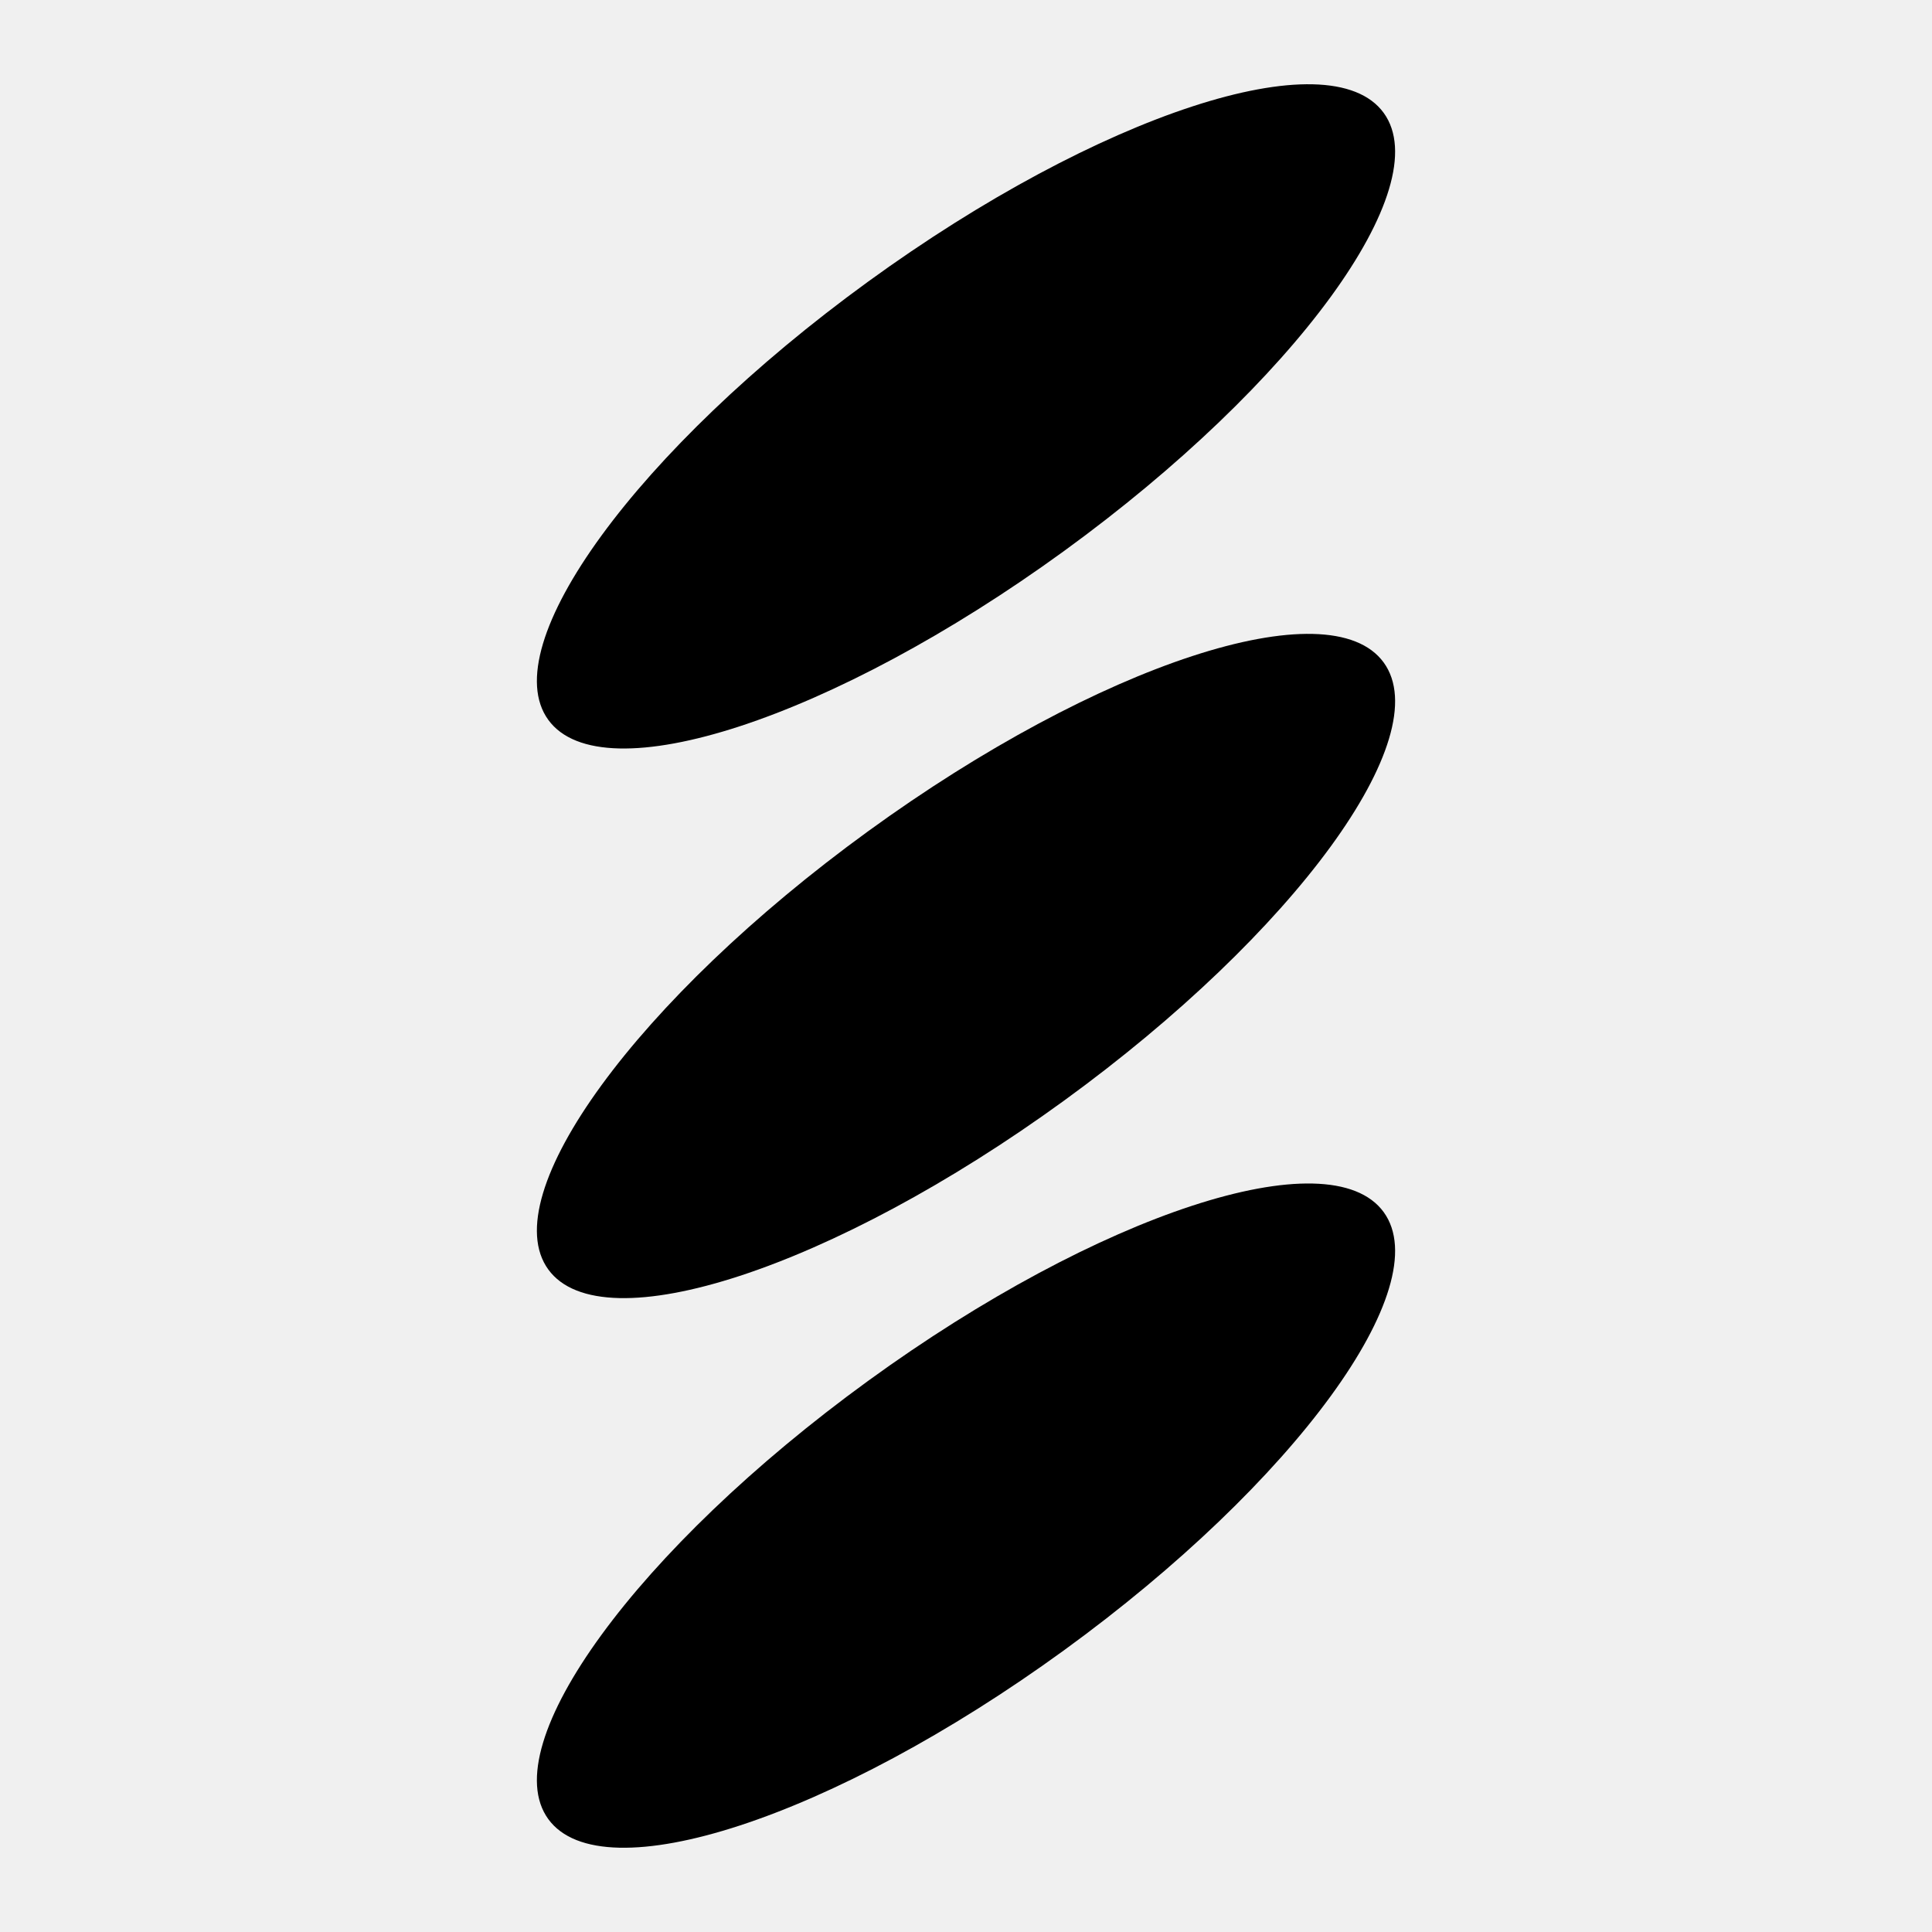
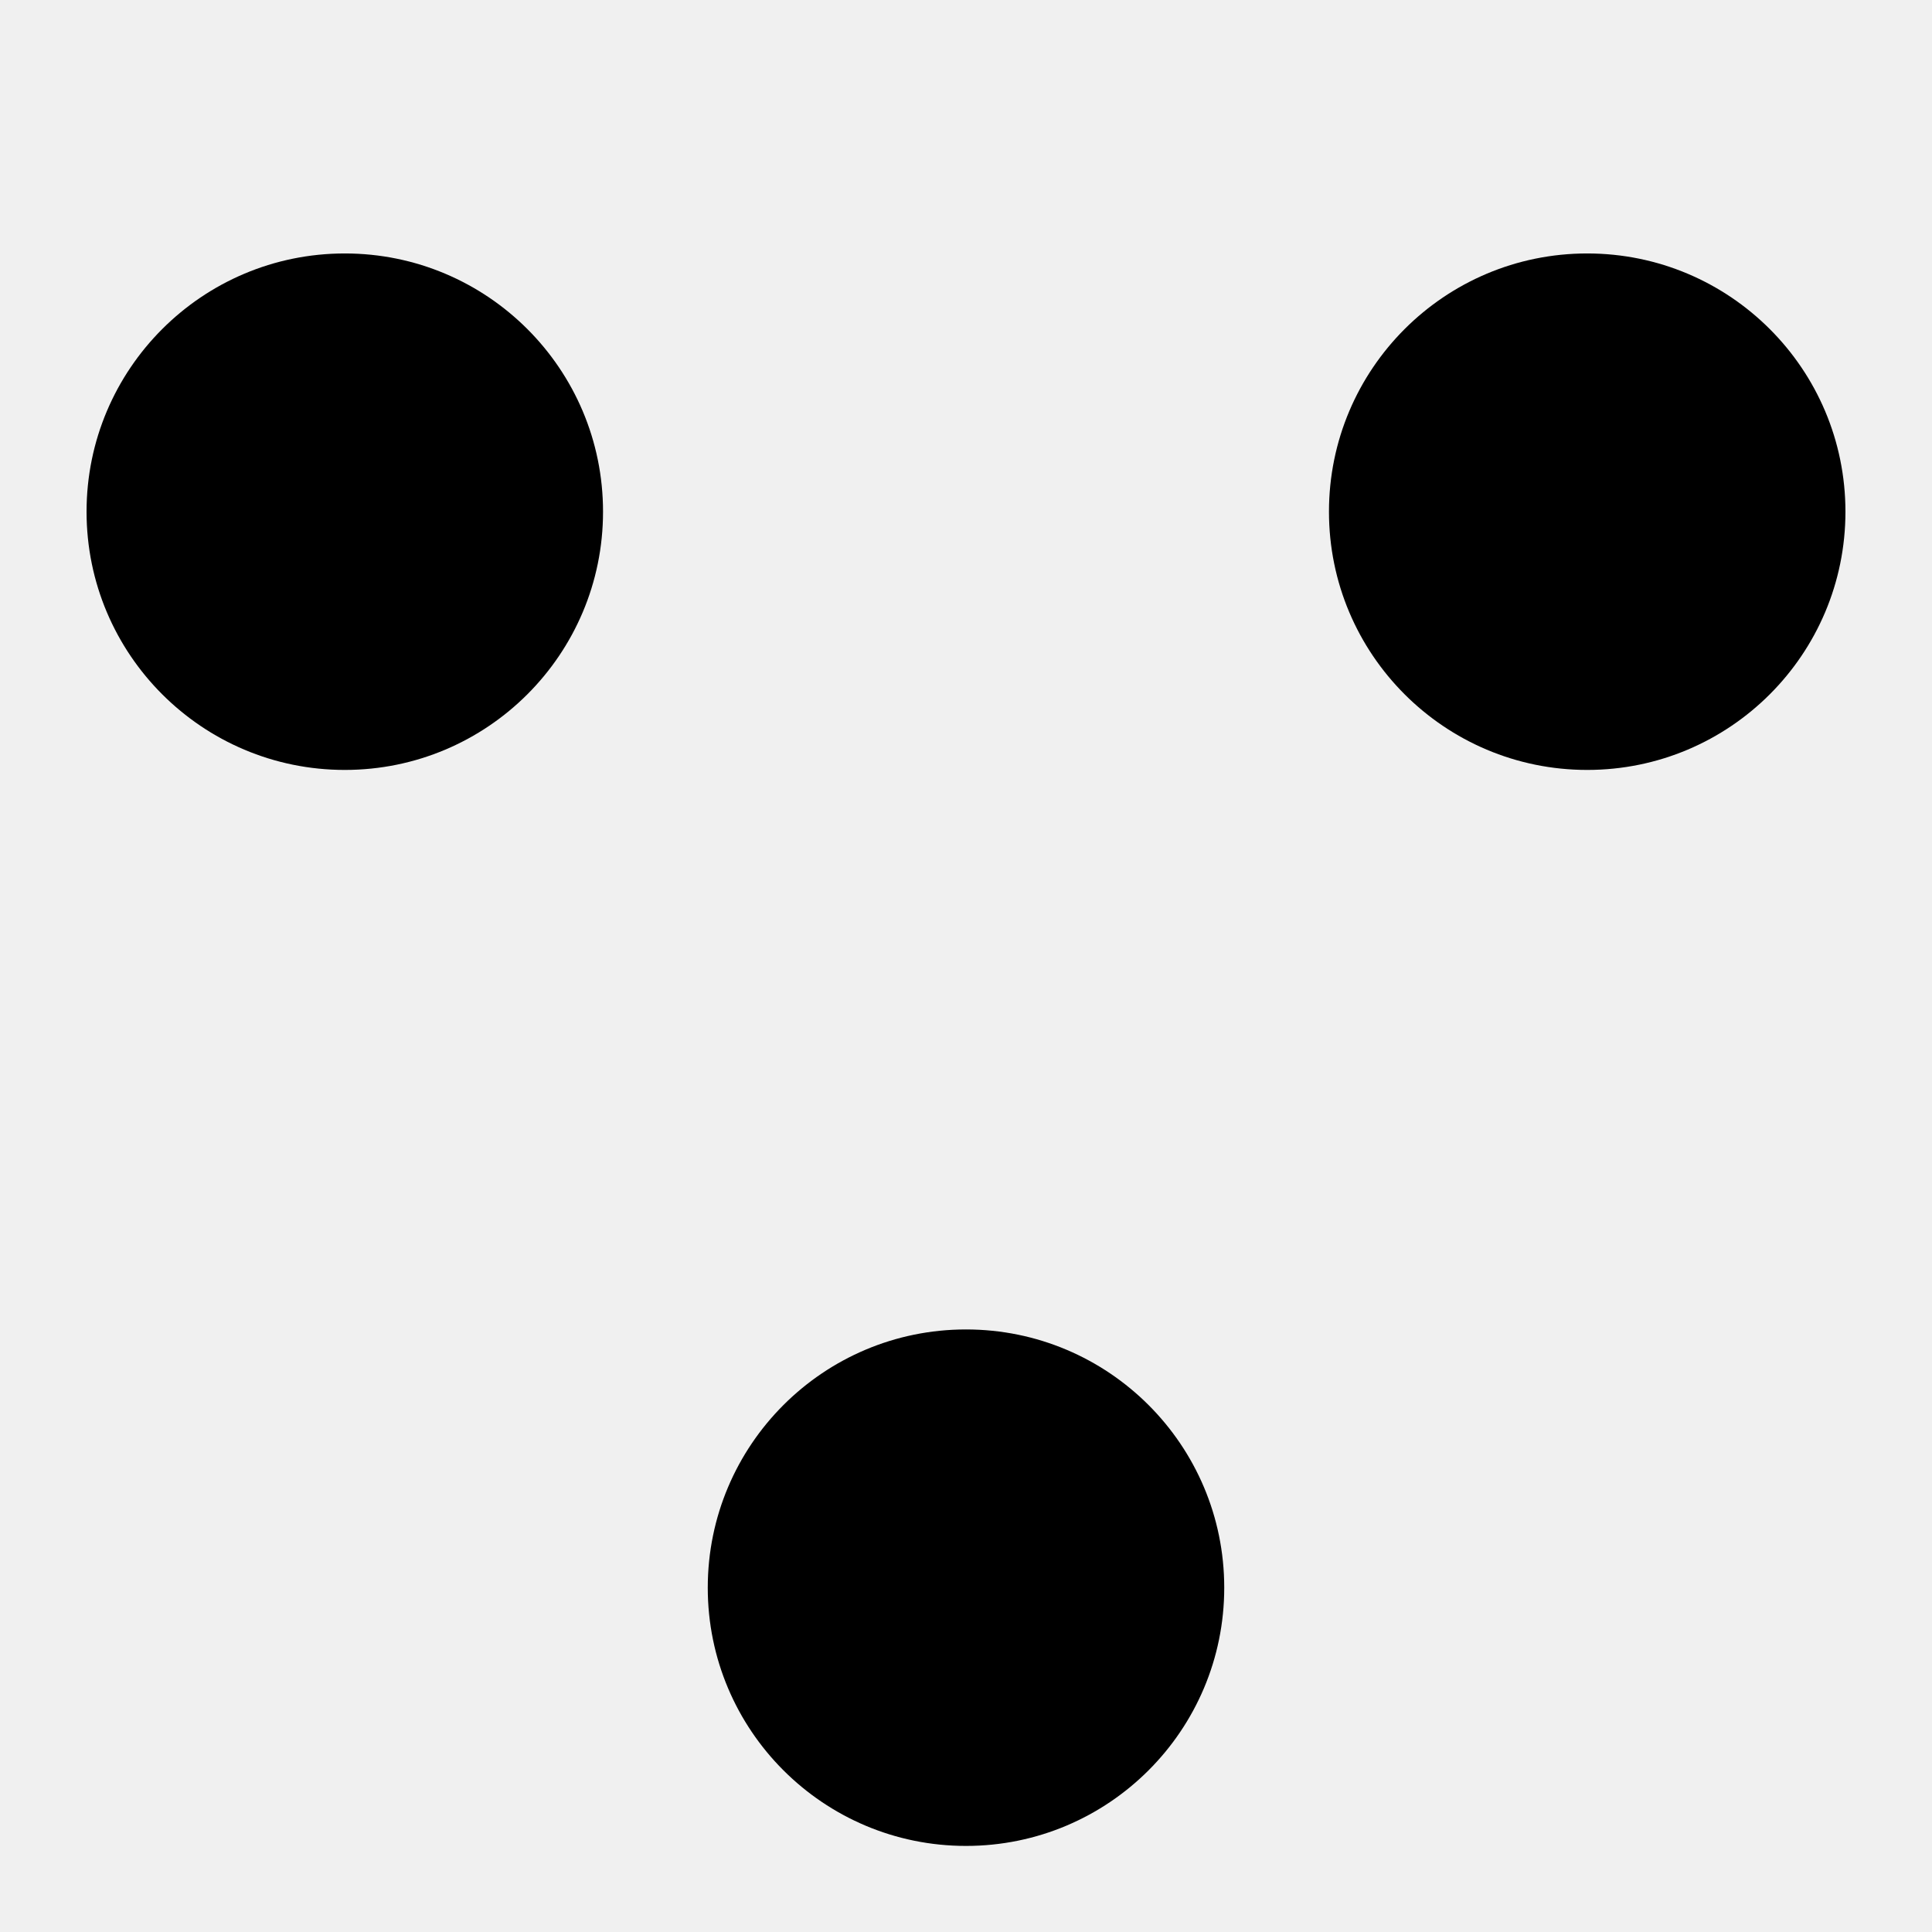
- <svg xmlns="http://www.w3.org/2000/svg" viewBox="-66 -10 232 232">
+ <svg xmlns="http://www.w3.org/2000/svg" viewBox="9.6 13.6 80.8 80.8">
  <style>
-     /* One fill, inverted. The brand rule is that dark mode changes the colour
-        and nothing else — same geometry, same silhouette, opposite ink.
- 
-        A favicon is drawn against the BROWSER's chrome rather than the page, so
-        it cannot inherit anything and has to carry this itself. Support for
-        prefers-color-scheme inside an SVG favicon is now broad; where it is not
-        honoured the mark falls back to the black fill below, which is the
-        correct default for a light tab strip. */
    .mark { fill: #000; }
    @media (prefers-color-scheme: dark) {
      .mark { fill: #fff; }
    }
  </style>
  <g class="mark">
-     <ellipse cx="50" cy="40" rx="62" ry="20" transform="rotate(-36 50 40)" />
-     <ellipse cx="50" cy="106" rx="62" ry="20" transform="rotate(-36 50 106)" />
-     <ellipse cx="50" cy="172" rx="62" ry="20" transform="rotate(-36 50 172)" />
+     <circle cx="24.02" cy="35" r="10.8" />
+     <circle cx="75.98" cy="35" r="10.8" />
+     <circle cx="50" cy="80" r="10.8" />
  </g>
</svg>
